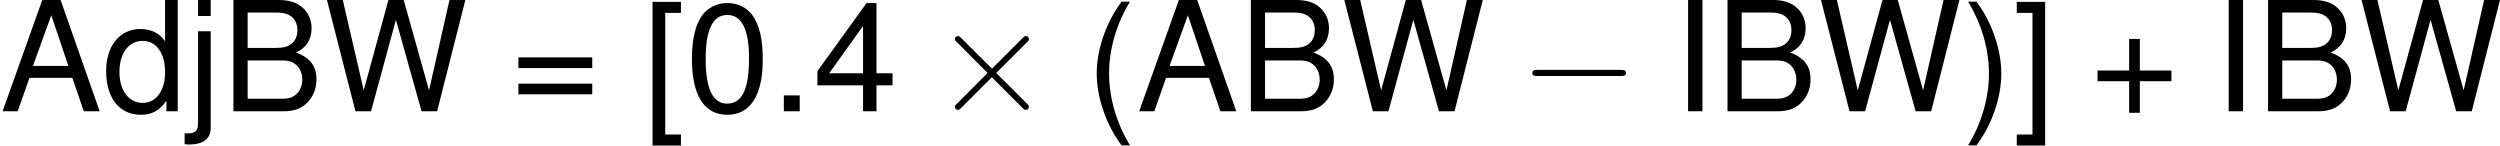
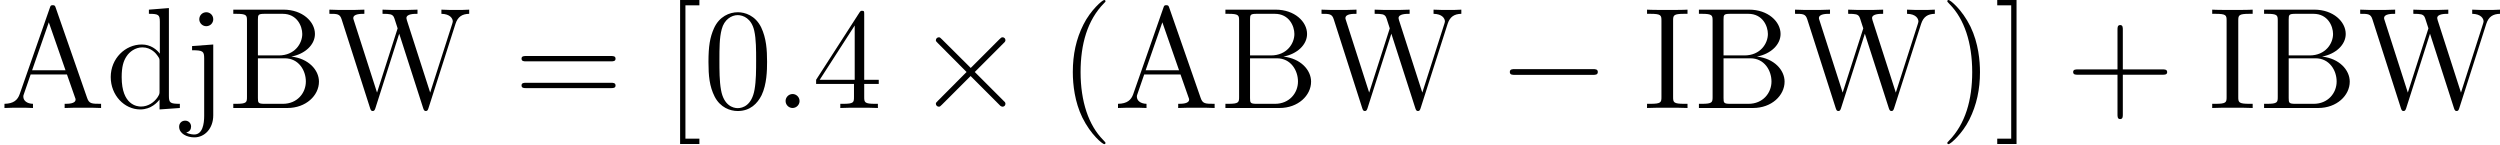
- <svg xmlns="http://www.w3.org/2000/svg" xmlns:xlink="http://www.w3.org/1999/xlink" version="1.1" width="220.443pt" height="12.83pt" viewBox="-.239 -.242 220.443 12.83">
+ <svg xmlns="http://www.w3.org/2000/svg" xmlns:xlink="http://www.w3.org/1999/xlink" version="1.1" width="234.554pt" height="13.523pt" viewBox="-.239 -.241 234.554 13.523">
  <defs>
    <path id="g0-0" d="M7.878-2.75C8.082-2.75 8.297-2.75 8.297-2.989S8.082-3.228 7.878-3.228H1.411C1.207-3.228 .992-3.228 .992-2.989S1.207-2.75 1.411-2.75H7.878Z" />
    <path id="g0-2" d="M4.651-3.324L2.26-5.703C2.116-5.846 2.092-5.87 1.997-5.87C1.877-5.87 1.757-5.762 1.757-5.631C1.757-5.547 1.781-5.523 1.913-5.392L4.304-2.989L1.913-.586C1.781-.454 1.757-.43 1.757-.347C1.757-.215 1.877-.108 1.997-.108C2.092-.108 2.116-.132 2.26-.275L4.639-2.654L7.113-.179C7.137-.167 7.221-.108 7.293-.108C7.436-.108 7.532-.215 7.532-.347C7.532-.371 7.532-.418 7.496-.478C7.484-.502 5.583-2.379 4.985-2.989L7.173-5.177C7.233-5.248 7.412-5.404 7.472-5.475C7.484-5.499 7.532-5.547 7.532-5.631C7.532-5.762 7.436-5.87 7.293-5.87C7.197-5.87 7.149-5.822 7.018-5.691L4.651-3.324Z" />
-     <path id="g2-40" d="M2.811-8.683C1.62-7.122 .869-4.955 .869-3.085C.869-1.203 1.62 .965 2.811 2.525H3.466C2.418 .822 1.834-1.179 1.834-3.085C1.834-4.979 2.418-6.991 3.466-8.683H2.811Z" />
-     <path id="g2-41" d="M1.108 2.525C2.299 .965 3.049-1.203 3.049-3.073C3.049-4.955 2.299-7.122 1.108-8.683H.453C1.501-6.98 2.084-4.979 2.084-3.073C2.084-1.179 1.501 .834 .453 2.525H1.108Z" />
-     <path id="g2-43" d="M6.36-3.18H3.895V-5.646H3.061V-3.18H.596V-2.346H3.061V.119H3.895V-2.346H6.36V-3.18Z" />
-     <path id="g2-46" d="M2.275-1.239H1.036V0H2.275V-1.239Z" />
-     <path id="g2-48" d="M3.275-8.445C2.489-8.445 1.775-8.099 1.334-7.516C.786-6.777 .512-5.646 .512-4.085C.512-1.239 1.465 .274 3.275 .274C5.062 .274 6.039-1.239 6.039-4.014C6.039-5.657 5.777-6.753 5.217-7.516C4.776-8.111 4.073-8.445 3.275-8.445ZM3.275-7.516C4.407-7.516 4.967-6.372 4.967-4.109C4.967-1.715 4.419-.596 3.252-.596C2.144-.596 1.584-1.763 1.584-4.073S2.144-7.516 3.275-7.516Z" />
-     <path id="g2-52" d="M3.895-2.025V0H4.943V-2.025H6.193V-2.966H4.943V-8.445H4.169L.333-3.132V-2.025H3.895ZM3.895-2.966H1.251L3.895-6.658V-2.966Z" />
-     <path id="g2-61" d="M6.36-4.204H.596V-3.371H6.36V-4.204ZM6.36-2.156H.596V-1.322H6.36V-2.156Z" />
-     <path id="g2-65" d="M5.646-2.608L6.539 0H7.778L4.728-8.683H3.299L.202 0H1.382L2.299-2.608H5.646ZM5.336-3.537H2.573L4.002-7.492L5.336-3.537Z" />
-     <path id="g2-66" d="M.941 0H4.859C5.681 0 6.289-.226 6.753-.727C7.182-1.179 7.42-1.798 7.42-2.477C7.42-3.526 6.944-4.157 5.836-4.586C6.622-4.955 7.039-5.598 7.039-6.479C7.039-7.111 6.801-7.67 6.348-8.075C5.896-8.492 5.3-8.683 4.466-8.683H.941V0ZM2.049-4.943V-7.706H4.192C4.812-7.706 5.157-7.623 5.455-7.396C5.765-7.158 5.931-6.801 5.931-6.324C5.931-5.86 5.765-5.491 5.455-5.253C5.157-5.026 4.812-4.943 4.192-4.943H2.049ZM2.049-.977V-3.966H4.752C5.288-3.966 5.646-3.835 5.908-3.549C6.17-3.275 6.313-2.894 6.313-2.465C6.313-2.049 6.17-1.667 5.908-1.394C5.646-1.108 5.288-.977 4.752-.977H2.049Z" />
-     <path id="g2-73" d="M2.311-8.683H1.191V0H2.311V-8.683Z" />
-     <path id="g2-87" d="M8.861 0L11.065-8.683H9.826L8.23-1.632L6.253-8.683H5.062L3.132-1.632L1.501-8.683H.262L2.489 0H3.704L5.646-7.134L7.647 0H8.861Z" />
-     <path id="g2-91" d="M2.978-8.683H.762V2.525H2.978V1.667H1.751V-7.825H2.978V-8.683Z" />
-     <path id="g2-93" d="M.274 2.525H2.489V-8.683H.274V-7.825H1.501V1.667H.274V2.525Z" />
-     <path id="g2-100" d="M5.896-8.683H4.907V-5.455C4.49-6.086 3.823-6.42 2.99-6.42C1.37-6.42 .31-5.122 .31-3.132C.31-1.024 1.346 .274 3.025 .274C3.883 .274 4.478-.048 5.014-.822V0H5.896V-8.683ZM3.156-5.491C4.228-5.491 4.907-4.538 4.907-3.049C4.907-1.608 4.216-.655 3.168-.655C2.072-.655 1.346-1.62 1.346-3.073S2.072-5.491 3.156-5.491Z" />
-     <path id="g2-106" d="M.834-6.241V.905C.834 1.525 .631 1.727 .024 1.727C-.012 1.727-.012 1.727-.214 1.715V2.561C-.095 2.585-.036 2.596 .119 2.596C1.239 2.596 1.822 2.144 1.822 1.298V-6.241H.834ZM1.822-8.683H.834V-7.432H1.822V-8.683Z" />
+     <path id="g1-58" d="M2.2-.574C2.2-.921 1.913-1.16 1.626-1.16C1.279-1.16 1.04-.873 1.04-.586C1.04-.239 1.327 0 1.614 0C1.961 0 2.2-.287 2.2-.574Z" />
+     <path id="g2-40" d="M3.885 2.905C3.885 2.869 3.885 2.845 3.682 2.642C2.487 1.435 1.817-.538 1.817-2.977C1.817-5.296 2.379-7.293 3.766-8.703C3.885-8.811 3.885-8.835 3.885-8.871C3.885-8.942 3.826-8.966 3.778-8.966C3.622-8.966 2.642-8.106 2.056-6.934C1.447-5.727 1.172-4.447 1.172-2.977C1.172-1.913 1.339-.49 1.961 .789C2.666 2.224 3.646 3.001 3.778 3.001C3.826 3.001 3.885 2.977 3.885 2.905Z" />
+     <path id="g2-41" d="M3.371-2.977C3.371-3.885 3.252-5.368 2.582-6.755C1.877-8.189 .897-8.966 .765-8.966C.717-8.966 .658-8.942 .658-8.871C.658-8.835 .658-8.811 .861-8.608C2.056-7.4 2.726-5.428 2.726-2.989C2.726-.669 2.164 1.327 .777 2.738C.658 2.845 .658 2.869 .658 2.905C.658 2.977 .717 3.001 .765 3.001C.921 3.001 1.901 2.14 2.487 .968C3.096-.251 3.371-1.542 3.371-2.977Z" />
+     <path id="g2-43" d="M4.77-2.762H8.07C8.237-2.762 8.452-2.762 8.452-2.977C8.452-3.204 8.249-3.204 8.07-3.204H4.77V-6.504C4.77-6.671 4.77-6.886 4.555-6.886C4.328-6.886 4.328-6.683 4.328-6.504V-3.204H1.028C.861-3.204 .646-3.204 .646-2.989C.646-2.762 .849-2.762 1.028-2.762H4.328V.538C4.328 .705 4.328 .921 4.543 .921C4.77 .921 4.77 .717 4.77 .538V-2.762Z" />
+     <path id="g2-48" d="M5.356-3.826C5.356-4.818 5.296-5.786 4.866-6.695C4.376-7.687 3.515-7.95 2.929-7.95C2.236-7.95 1.387-7.603 .944-6.611C.61-5.858 .49-5.117 .49-3.826C.49-2.666 .574-1.793 1.004-.944C1.47-.036 2.295 .251 2.917 .251C3.957 .251 4.555-.371 4.902-1.064C5.332-1.961 5.356-3.132 5.356-3.826ZM2.917 .012C2.534 .012 1.757-.203 1.53-1.506C1.399-2.224 1.399-3.132 1.399-3.969C1.399-4.949 1.399-5.834 1.59-6.539C1.793-7.34 2.403-7.711 2.917-7.711C3.371-7.711 4.065-7.436 4.292-6.408C4.447-5.727 4.447-4.782 4.447-3.969C4.447-3.168 4.447-2.26 4.316-1.53C4.089-.215 3.335 .012 2.917 .012Z" />
+     <path id="g2-52" d="M4.316-7.783C4.316-8.01 4.316-8.07 4.148-8.07C4.053-8.07 4.017-8.07 3.921-7.926L.323-2.343V-1.997H3.467V-.909C3.467-.466 3.443-.347 2.57-.347H2.331V0C2.606-.024 3.551-.024 3.885-.024S5.177-.024 5.452 0V-.347H5.212C4.352-.347 4.316-.466 4.316-.909V-1.997H5.523V-2.343H4.316V-7.783ZM3.527-6.85V-2.343H.622L3.527-6.85Z" />
+     <path id="g2-61" d="M8.07-3.873C8.237-3.873 8.452-3.873 8.452-4.089C8.452-4.316 8.249-4.316 8.07-4.316H1.028C.861-4.316 .646-4.316 .646-4.101C.646-3.873 .849-3.873 1.028-3.873H8.07ZM8.07-1.65C8.237-1.65 8.452-1.65 8.452-1.865C8.452-2.092 8.249-2.092 8.07-2.092H1.028C.861-2.092 .646-2.092 .646-1.877C.646-1.65 .849-1.65 1.028-1.65H8.07Z" />
+     <path id="g2-65" d="M4.627-8.321C4.579-8.464 4.555-8.536 4.388-8.536S4.196-8.5 4.136-8.309L1.638-1.16C1.47-.669 1.136-.359 .371-.347V0C1.1-.024 1.124-.024 1.518-.024C1.853-.024 2.427-.024 2.738 0V-.347C2.236-.359 1.937-.61 1.937-.944C1.937-1.016 1.937-1.04 1.997-1.196L2.546-2.786H5.559L6.217-.909C6.276-.765 6.276-.741 6.276-.705C6.276-.347 5.667-.347 5.368-.347V0C5.643-.024 6.587-.024 6.922-.024S8.118-.024 8.393 0V-.347C7.615-.347 7.4-.347 7.233-.837L4.627-8.321ZM4.053-7.113L5.44-3.132H2.666L4.053-7.113Z" />
+     <path id="g2-66" d="M.514-8.165V-7.819H.753C1.614-7.819 1.65-7.699 1.65-7.257V-.909C1.65-.466 1.614-.347 .753-.347H.514V0H5.009C6.551 0 7.627-1.04 7.627-2.188C7.627-3.156 6.755-4.113 5.332-4.268C6.468-4.483 7.293-5.248 7.293-6.145C7.293-7.173 6.253-8.165 4.686-8.165H.514ZM2.558-4.364V-7.34C2.558-7.735 2.582-7.819 3.108-7.819H4.615C5.81-7.819 6.241-6.791 6.241-6.145C6.241-5.356 5.619-4.364 4.292-4.364H2.558ZM3.108-.347C2.582-.347 2.558-.43 2.558-.825V-4.125H4.794C5.942-4.125 6.539-3.12 6.539-2.2C6.539-1.231 5.81-.347 4.639-.347H3.108Z" />
+     <path id="g2-73" d="M2.594-7.257C2.594-7.699 2.63-7.819 3.527-7.819H3.79V-8.165C3.503-8.141 2.475-8.141 2.116-8.141S.717-8.141 .43-8.165V-7.819H.693C1.59-7.819 1.626-7.699 1.626-7.257V-.909C1.626-.466 1.59-.347 .693-.347H.43V0C.717-.024 1.745-.024 2.104-.024S3.503-.024 3.79 0V-.347H3.527C2.63-.347 2.594-.466 2.594-.909V-7.257Z" />
+     <path id="g2-87" d="M10.676-6.994C10.867-7.568 11.214-7.807 11.812-7.819V-8.165C11.298-8.141 11.274-8.141 10.748-8.141C10.437-8.141 9.791-8.141 9.504-8.165V-7.819C10.234-7.807 10.449-7.424 10.449-7.185C10.449-7.125 10.413-7.03 10.389-6.946L8.572-1.279L6.635-7.293C6.623-7.329 6.599-7.424 6.599-7.46C6.599-7.819 7.233-7.819 7.52-7.819V-8.165C7.233-8.141 6.348-8.141 6.001-8.141S4.926-8.141 4.615-8.165V-7.819C5.248-7.819 5.416-7.783 5.547-7.568C5.631-7.412 5.715-7.042 5.87-6.611L4.16-1.279L2.248-7.233C2.188-7.4 2.188-7.424 2.188-7.46C2.188-7.819 2.798-7.819 3.108-7.819V-8.165C2.833-8.141 1.925-8.141 1.59-8.141C1.243-8.141 .514-8.141 .203-8.165V-7.819C.849-7.819 1.076-7.819 1.219-7.364L3.587 .024C3.646 .203 3.694 .251 3.802 .251C3.897 .251 3.957 .215 4.017 .036L6.001-6.169L7.998 .036C8.058 .215 8.118 .251 8.213 .251C8.321 .251 8.369 .203 8.428 .024L10.676-6.994Z" />
+     <path id="g2-91" d="M2.989 2.989V2.546H1.829V-8.524H2.989V-8.966H1.387V2.989H2.989Z" />
+     <path id="g2-93" d="M1.853-8.966H.251V-8.524H1.411V2.546H.251V2.989H1.853V-8.966Z" />
+     <path id="g2-100" d="M3.587-8.165V-7.819C4.4-7.819 4.495-7.735 4.495-7.149V-4.507C4.244-4.854 3.73-5.272 3.001-5.272C1.614-5.272 .418-4.101 .418-2.57C.418-1.052 1.554 .12 2.869 .12C3.778 .12 4.304-.478 4.471-.705V.12L6.157 0V-.347C5.344-.347 5.248-.43 5.248-1.016V-8.297L3.587-8.165ZM4.471-1.399C4.471-1.184 4.471-1.148 4.304-.885C4.017-.466 3.527-.12 2.929-.12C2.618-.12 1.327-.239 1.327-2.558C1.327-3.419 1.47-3.897 1.733-4.292C1.973-4.663 2.451-5.033 3.049-5.033C3.79-5.033 4.208-4.495 4.328-4.304C4.471-4.101 4.471-4.077 4.471-3.862V-1.399Z" />
+     <path id="g2-106" d="M2.427-7.364C2.427-7.723 2.14-7.95 1.853-7.95C1.518-7.95 1.267-7.687 1.267-7.364C1.267-7.054 1.53-6.791 1.841-6.791C2.2-6.791 2.427-7.077 2.427-7.364ZM.669-5.141V-4.794C1.566-4.794 1.674-4.71 1.674-4.125V.658C1.674 1.315 1.542 2.2 .849 2.2C.825 2.2 .454 2.2 .179 2.032C.49 1.973 .586 1.745 .586 1.542C.586 1.267 .383 1.052 .096 1.052C-.203 1.052-.406 1.267-.406 1.554C-.406 2.128 .239 2.439 .861 2.439C1.722 2.439 2.427 1.698 2.427 .61V-5.272L.669-5.141Z" />
  </defs>
-   <g id="page1" transform="matrix(1.13 0 0 1.13 -63.98604 -64.73169)">
+   <g id="page1" transform="matrix(1.13 0 0 1.13 -63.98604 -64.41)">
    <use x="56.413" y="65.753" xlink:href="#g2-65" />
-     <use x="64.387" y="65.753" xlink:href="#g2-100" />
-     <use x="71.034" y="65.753" xlink:href="#g2-106" />
-     <use x="73.688" y="65.753" xlink:href="#g2-66" />
-     <use x="81.662" y="65.753" xlink:href="#g2-87" />
-     <use x="96.269" y="65.753" xlink:href="#g2-61" />
-     <use x="106.571" y="65.9" xlink:href="#g2-91" />
-     <use x="109.895" y="65.753" xlink:href="#g2-48" />
-     <use x="116.542" y="65.753" xlink:href="#g2-46" />
-     <use x="119.865" y="65.753" xlink:href="#g2-52" />
-     <use x="129.169" y="65.753" xlink:href="#g0-2" />
-     <use x="141.124" y="65.885" xlink:href="#g2-40" />
-     <use x="145.105" y="65.753" xlink:href="#g2-65" />
-     <use x="153.079" y="65.753" xlink:href="#g2-66" />
-     <use x="161.053" y="65.753" xlink:href="#g2-87" />
-     <use x="174.995" y="65.753" xlink:href="#g0-0" />
-     <use x="186.95" y="65.753" xlink:href="#g2-73" />
-     <use x="190.274" y="65.753" xlink:href="#g2-66" />
-     <use x="198.248" y="65.753" xlink:href="#g2-87" />
-     <use x="209.533" y="65.885" xlink:href="#g2-41" />
-     <use x="213.514" y="65.9" xlink:href="#g2-93" />
-     <use x="219.495" y="65.753" xlink:href="#g2-43" />
-     <use x="229.133" y="65.753" xlink:href="#g2-73" />
-     <use x="232.456" y="65.753" xlink:href="#g2-66" />
-     <use x="240.43" y="65.753" xlink:href="#g2-87" />
+     <use x="65.189" y="65.753" xlink:href="#g2-100" />
+     <use x="71.692" y="65.753" xlink:href="#g2-106" />
+     <use x="75.269" y="65.753" xlink:href="#g2-66" />
+     <use x="83.558" y="65.753" xlink:href="#g2-87" />
+     <use x="99.069" y="65.753" xlink:href="#g2-61" />
+     <use x="111.494" y="65.753" xlink:href="#g2-91" />
+     <use x="114.746" y="65.753" xlink:href="#g2-48" />
+     <use x="120.599" y="65.753" xlink:href="#g1-58" />
+     <use x="123.851" y="65.753" xlink:href="#g2-52" />
+     <use x="132.36" y="65.753" xlink:href="#g0-2" />
+     <use x="144.315" y="65.753" xlink:href="#g2-40" />
+     <use x="148.868" y="65.753" xlink:href="#g2-65" />
+     <use x="157.643" y="65.753" xlink:href="#g2-66" />
+     <use x="165.933" y="65.753" xlink:href="#g2-87" />
+     <use x="180.779" y="65.753" xlink:href="#g0-0" />
+     <use x="192.734" y="65.753" xlink:href="#g2-73" />
+     <use x="196.957" y="65.753" xlink:href="#g2-66" />
+     <use x="205.247" y="65.753" xlink:href="#g2-87" />
+     <use x="217.436" y="65.753" xlink:href="#g2-41" />
+     <use x="221.989" y="65.753" xlink:href="#g2-93" />
+     <use x="227.897" y="65.753" xlink:href="#g2-43" />
+     <use x="239.658" y="65.753" xlink:href="#g2-73" />
+     <use x="243.881" y="65.753" xlink:href="#g2-66" />
+     <use x="252.171" y="65.753" xlink:href="#g2-87" />
  </g>
</svg>
